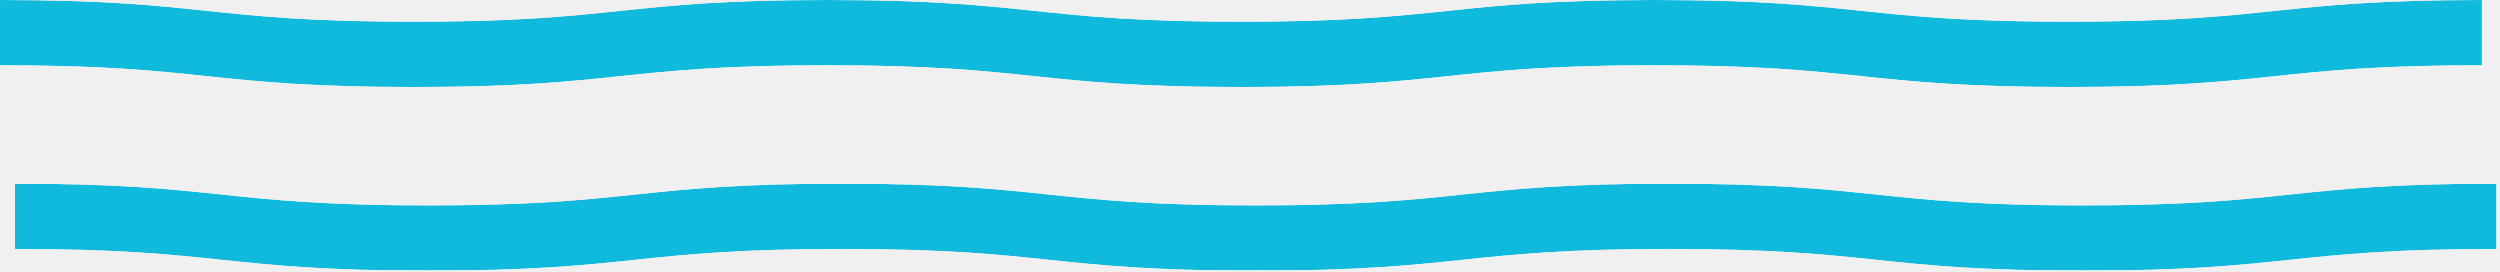
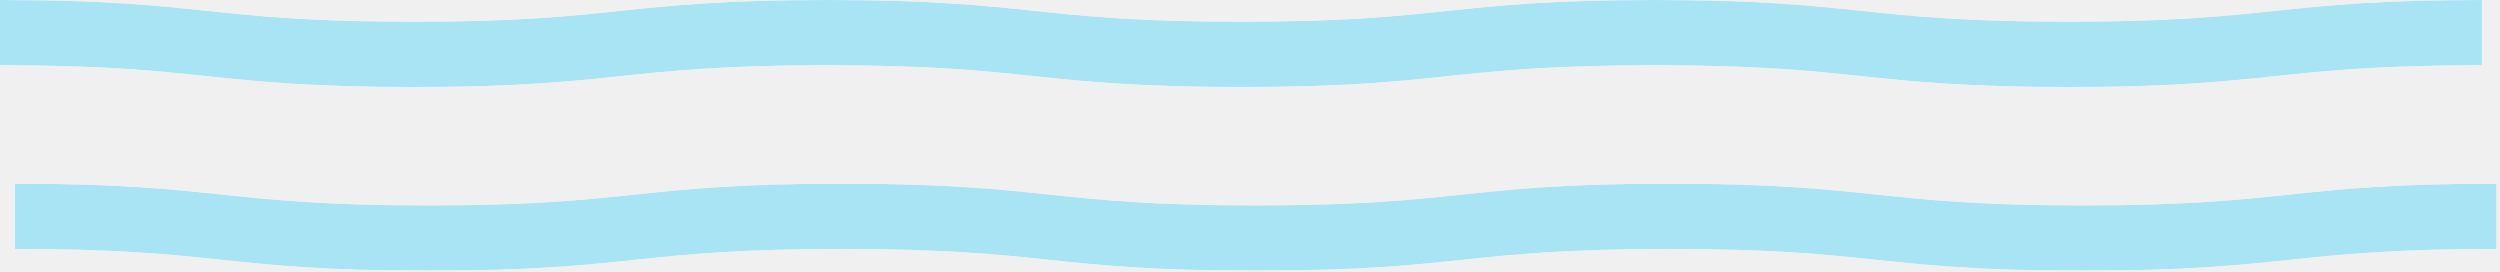
<svg xmlns="http://www.w3.org/2000/svg" width="488" height="53" viewBox="0 0 488 53" fill="none">
  <mask id="mask0_17_1339" style="mask-type:luminance" maskUnits="userSpaceOnUse" x="0" y="0" width="485" height="17">
    <path d="M0 0H484.486V16.985H0V0Z" fill="white" />
  </mask>
  <g mask="url(#mask0_17_1339)">
    <mask id="mask1_17_1339" style="mask-type:luminance" maskUnits="userSpaceOnUse" x="0" y="0" width="485" height="17">
      <path d="M484.472 0V12.739C444.104 12.739 444.104 16.985 403.729 16.985C363.341 16.985 363.341 12.739 322.973 12.739C282.598 12.739 282.598 16.985 242.223 16.985C201.848 16.985 201.848 12.739 161.48 12.739C121.105 12.739 121.105 16.985 80.743 16.985C40.368 16.985 40.368 12.739 0 12.739V0C40.368 0 40.368 4.238 80.743 4.238C121.105 4.238 121.105 0 161.48 0C201.848 0 201.848 4.238 242.223 4.238C282.598 4.238 282.598 0 322.973 0C363.341 0 363.341 4.238 403.729 4.238C444.104 4.238 444.104 0 484.472 0Z" fill="white" />
    </mask>
    <g mask="url(#mask1_17_1339)">
      <mask id="mask2_17_1339" style="mask-type:luminance" maskUnits="userSpaceOnUse" x="-1" y="-2" width="487" height="21">
        <path d="M485.545 -1.999H-0.43V18.473H485.545V-1.999Z" fill="white" />
      </mask>
      <g mask="url(#mask2_17_1339)">
        <mask id="mask3_17_1339" style="mask-type:luminance" maskUnits="userSpaceOnUse" x="0" y="0" width="485" height="17">
          <path d="M0 0H484.486V16.985H0V0Z" fill="white" />
        </mask>
        <g mask="url(#mask3_17_1339)">
          <mask id="mask4_17_1339" style="mask-type:luminance" maskUnits="userSpaceOnUse" x="0" y="0" width="485" height="17">
            <path d="M484.472 0V12.739C444.104 12.739 444.104 16.985 403.729 16.985C363.341 16.985 363.341 12.739 322.973 12.739C282.598 12.739 282.598 16.985 242.223 16.985C201.848 16.985 201.848 12.739 161.48 12.739C121.105 12.739 121.105 16.985 80.743 16.985C40.368 16.985 40.368 12.739 0 12.739V0C40.368 0 40.368 4.238 80.743 4.238C121.105 4.238 121.105 0 161.48 0C201.848 0 201.848 4.238 242.223 4.238C282.598 4.238 282.598 0 322.973 0C363.341 0 363.341 4.238 403.729 4.238C444.104 4.238 444.104 0 484.472 0Z" fill="white" />
          </mask>
          <g mask="url(#mask4_17_1339)">
-             <path d="M0 0H484.486V16.985H0V0Z" fill="#10BADC" />
+             <path d="M0 0H484.486V16.985H0V0Z" fill="#A8E4F3" />
          </g>
        </g>
      </g>
    </g>
  </g>
  <mask id="mask5_17_1339" style="mask-type:luminance" maskUnits="userSpaceOnUse" x="2" y="35" width="486" height="18">
    <path d="M2.877 35.85H487.363V52.835H2.877V35.85Z" fill="white" />
  </mask>
  <g mask="url(#mask5_17_1339)">
    <mask id="mask6_17_1339" style="mask-type:luminance" maskUnits="userSpaceOnUse" x="2" y="35" width="486" height="18">
      <path d="M487.349 35.85V48.597C446.974 48.597 446.974 52.835 406.606 52.835C366.218 52.835 366.218 48.597 325.843 48.597C285.475 48.597 285.475 52.835 245.1 52.835C204.725 52.835 204.725 48.597 164.35 48.597C123.982 48.597 123.982 52.835 83.62 52.835C43.245 52.835 43.245 48.597 2.877 48.597V35.85C43.245 35.85 43.245 40.096 83.62 40.096C123.982 40.096 123.982 35.85 164.35 35.85C204.725 35.85 204.725 40.096 245.1 40.096C285.475 40.096 285.475 35.85 325.843 35.85C366.218 35.85 366.218 40.096 406.606 40.096C446.974 40.096 446.974 35.85 487.349 35.85Z" fill="white" />
    </mask>
    <g mask="url(#mask6_17_1339)">
      <mask id="mask7_17_1339" style="mask-type:luminance" maskUnits="userSpaceOnUse" x="1" y="34" width="488" height="20">
        <path d="M488.979 34.85H1.287V53.274H488.979V34.85Z" fill="white" />
      </mask>
      <g mask="url(#mask7_17_1339)">
        <mask id="mask8_17_1339" style="mask-type:luminance" maskUnits="userSpaceOnUse" x="2" y="35" width="486" height="18">
          <path d="M2.877 35.85H487.363V52.835H2.877V35.85Z" fill="white" />
        </mask>
        <g mask="url(#mask8_17_1339)">
          <mask id="mask9_17_1339" style="mask-type:luminance" maskUnits="userSpaceOnUse" x="2" y="35" width="486" height="18">
            <path d="M487.349 35.85V48.597C446.974 48.597 446.974 52.835 406.606 52.835C366.218 52.835 366.218 48.597 325.843 48.597C285.475 48.597 285.475 52.835 245.1 52.835C204.725 52.835 204.725 48.597 164.35 48.597C123.982 48.597 123.982 52.835 83.62 52.835C43.245 52.835 43.245 48.597 2.877 48.597V35.85C43.245 35.85 43.245 40.096 83.62 40.096C123.982 40.096 123.982 35.85 164.35 35.85C204.725 35.85 204.725 40.096 245.1 40.096C285.475 40.096 285.475 35.85 325.843 35.85C366.218 35.85 366.218 40.096 406.606 40.096C446.974 40.096 446.974 35.85 487.349 35.85Z" fill="white" />
          </mask>
          <g mask="url(#mask9_17_1339)">
-             <path d="M2.877 35.85H487.363V52.835H2.877V35.85Z" fill="#10BADC" />
+             <path d="M2.877 35.85H487.363V52.835H2.877V35.85Z" fill="#A8E4F3" />
          </g>
        </g>
      </g>
    </g>
  </g>
</svg>
